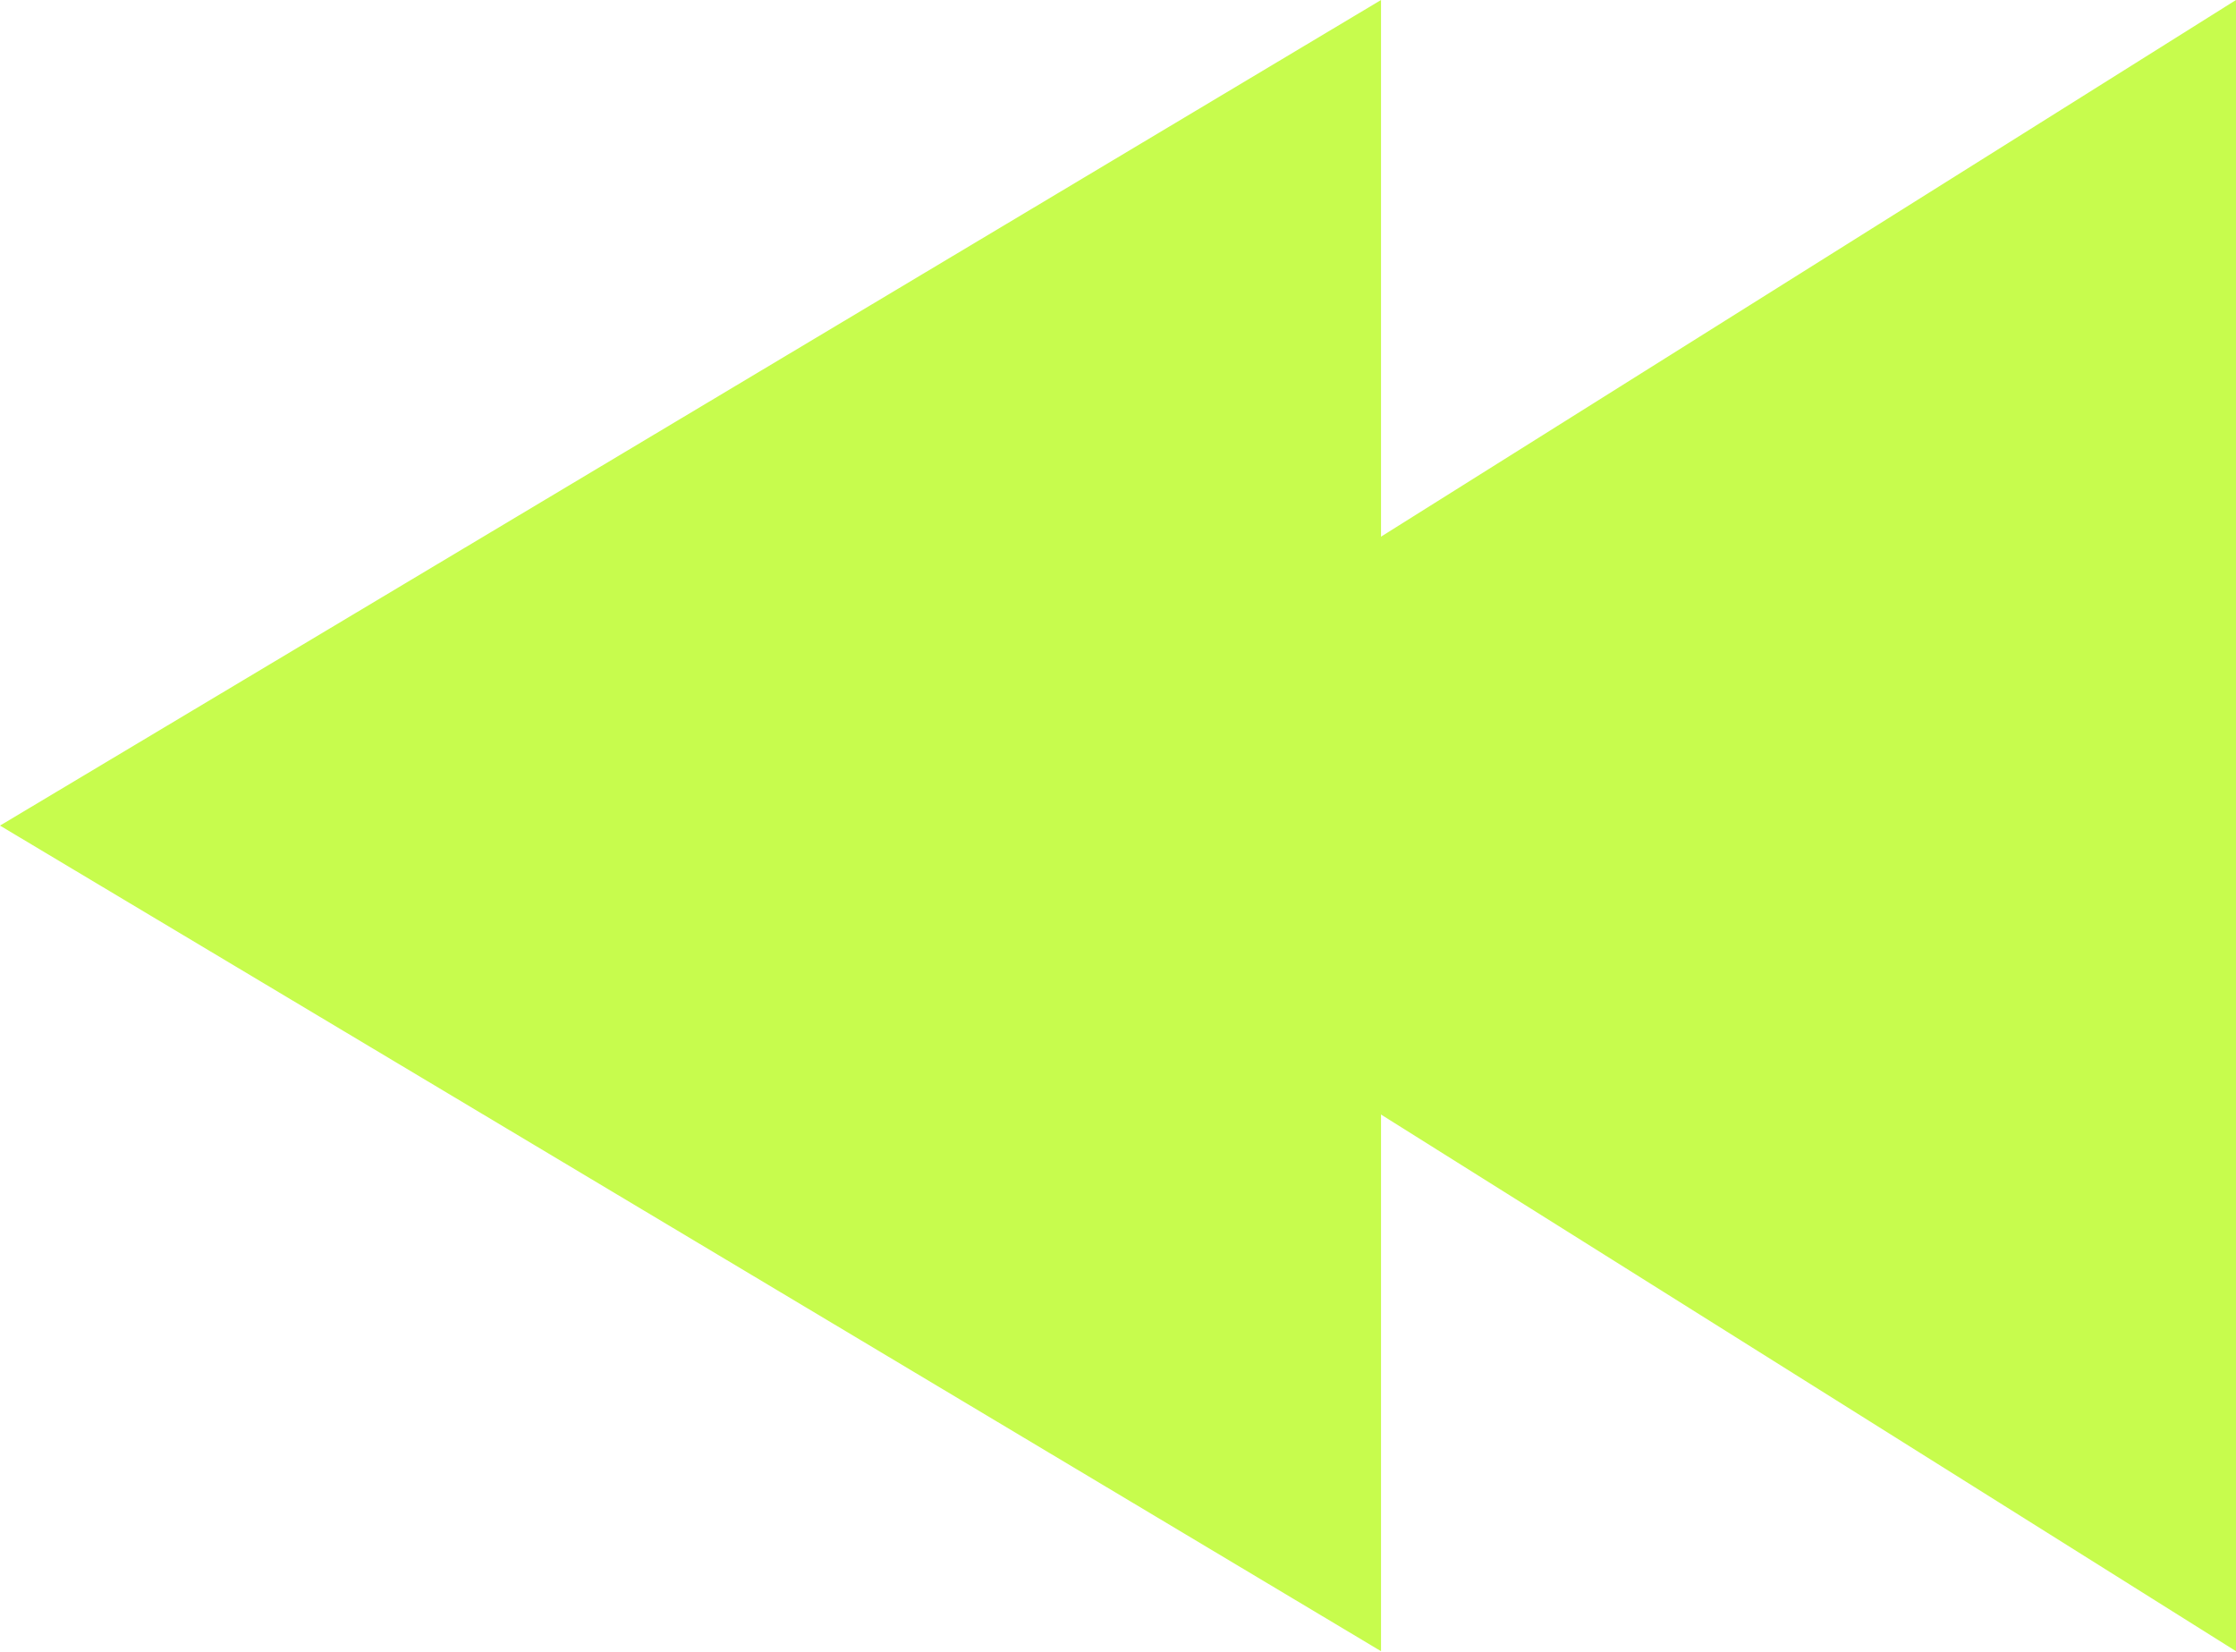
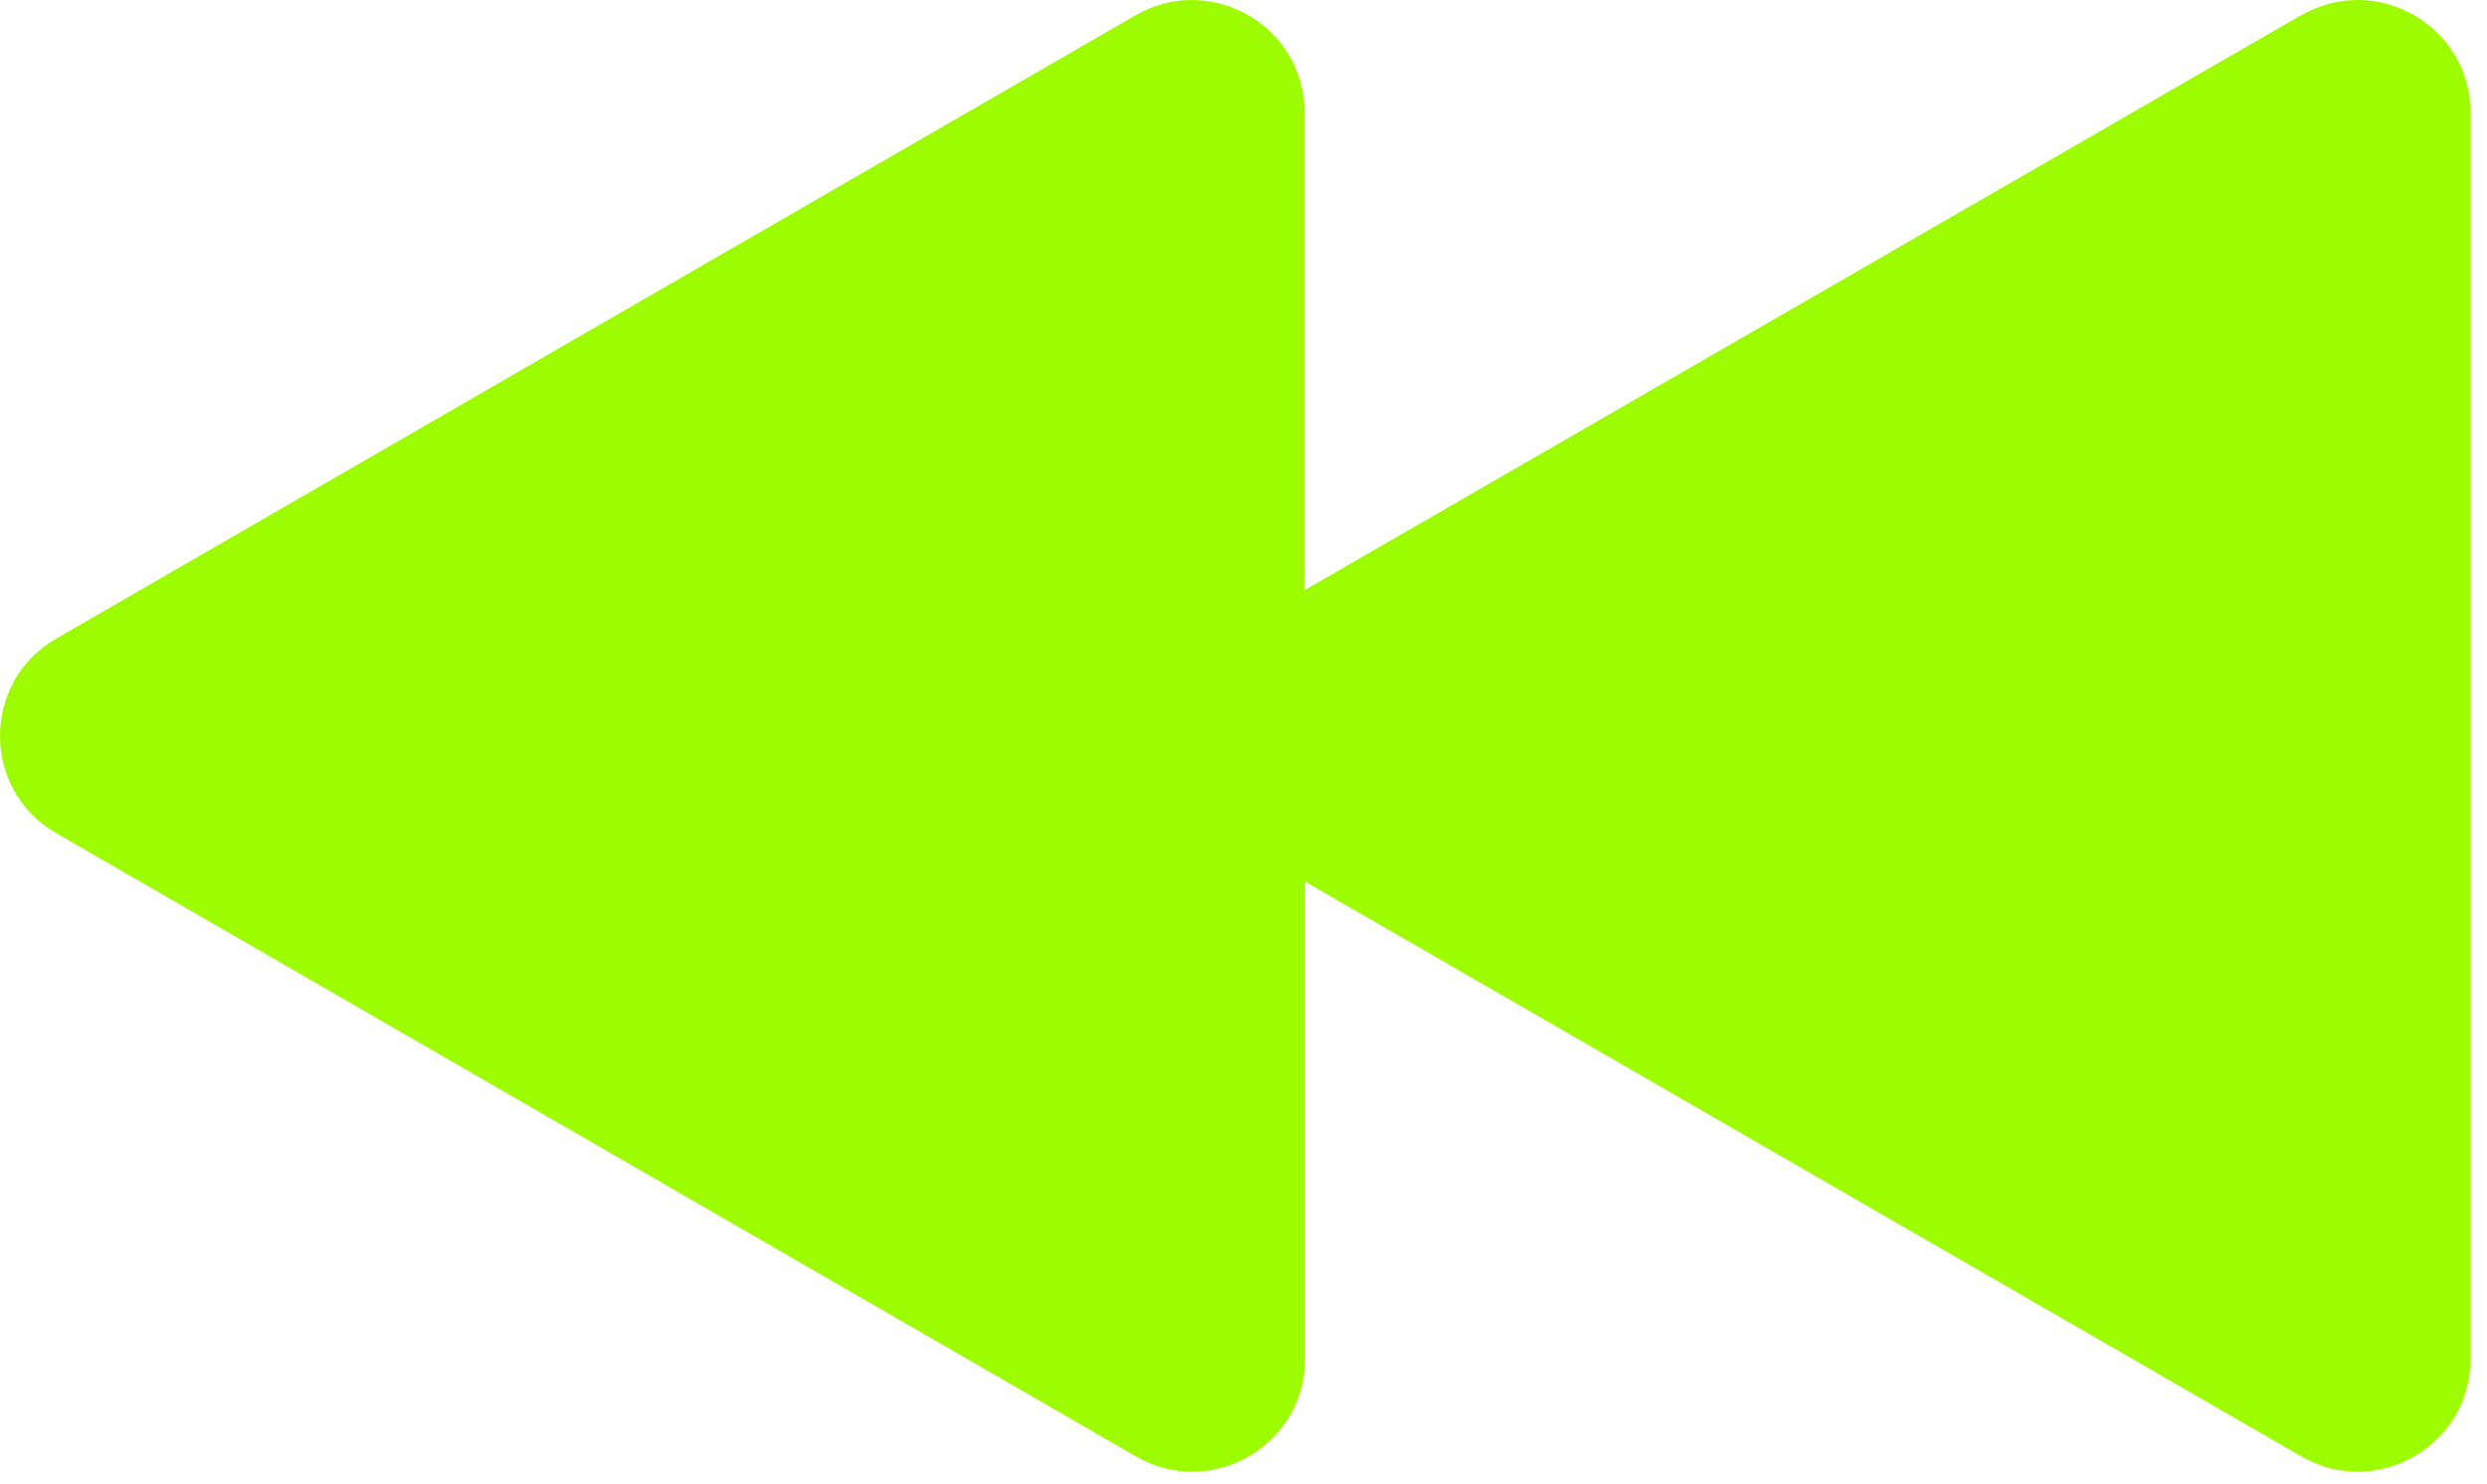
- <svg xmlns="http://www.w3.org/2000/svg" preserveAspectRatio="none" overflow="visible" style="display: block;" width="27.084" height="20" viewBox="0 0 27.084 20" fill="none">
-   <g id="Group 2069">
-     <path id="Polygon 5" d="M2.43947e-07 10L16.728 -2.91195e-07L16.728 20L2.43947e-07 10Z" fill="#C7FC4D" />
-     <path id="Polygon 6" d="M11.152 10L27.084 -2.05251e-07L27.084 20L11.152 10Z" fill="#C7FC4D" />
-   </g>
+ <svg xmlns="http://www.w3.org/2000/svg" width="57" height="34" viewBox="0 0 57 34" fill="none">
+   <path d="M52.74 0.348L29.9 13.528V2.578C29.9 0.598 27.75 -0.642 26.03 0.348L1.29 14.638C-0.43 15.628 -0.43 18.108 1.29 19.098L26.04 33.388C27.76 34.378 29.91 33.138 29.91 31.158V20.208L52.75 33.388C54.47 34.378 56.62 33.138 56.62 31.158V2.578C56.62 0.598 54.47 -0.642 52.75 0.348H52.74Z" fill="#9DFC00" />
</svg>
